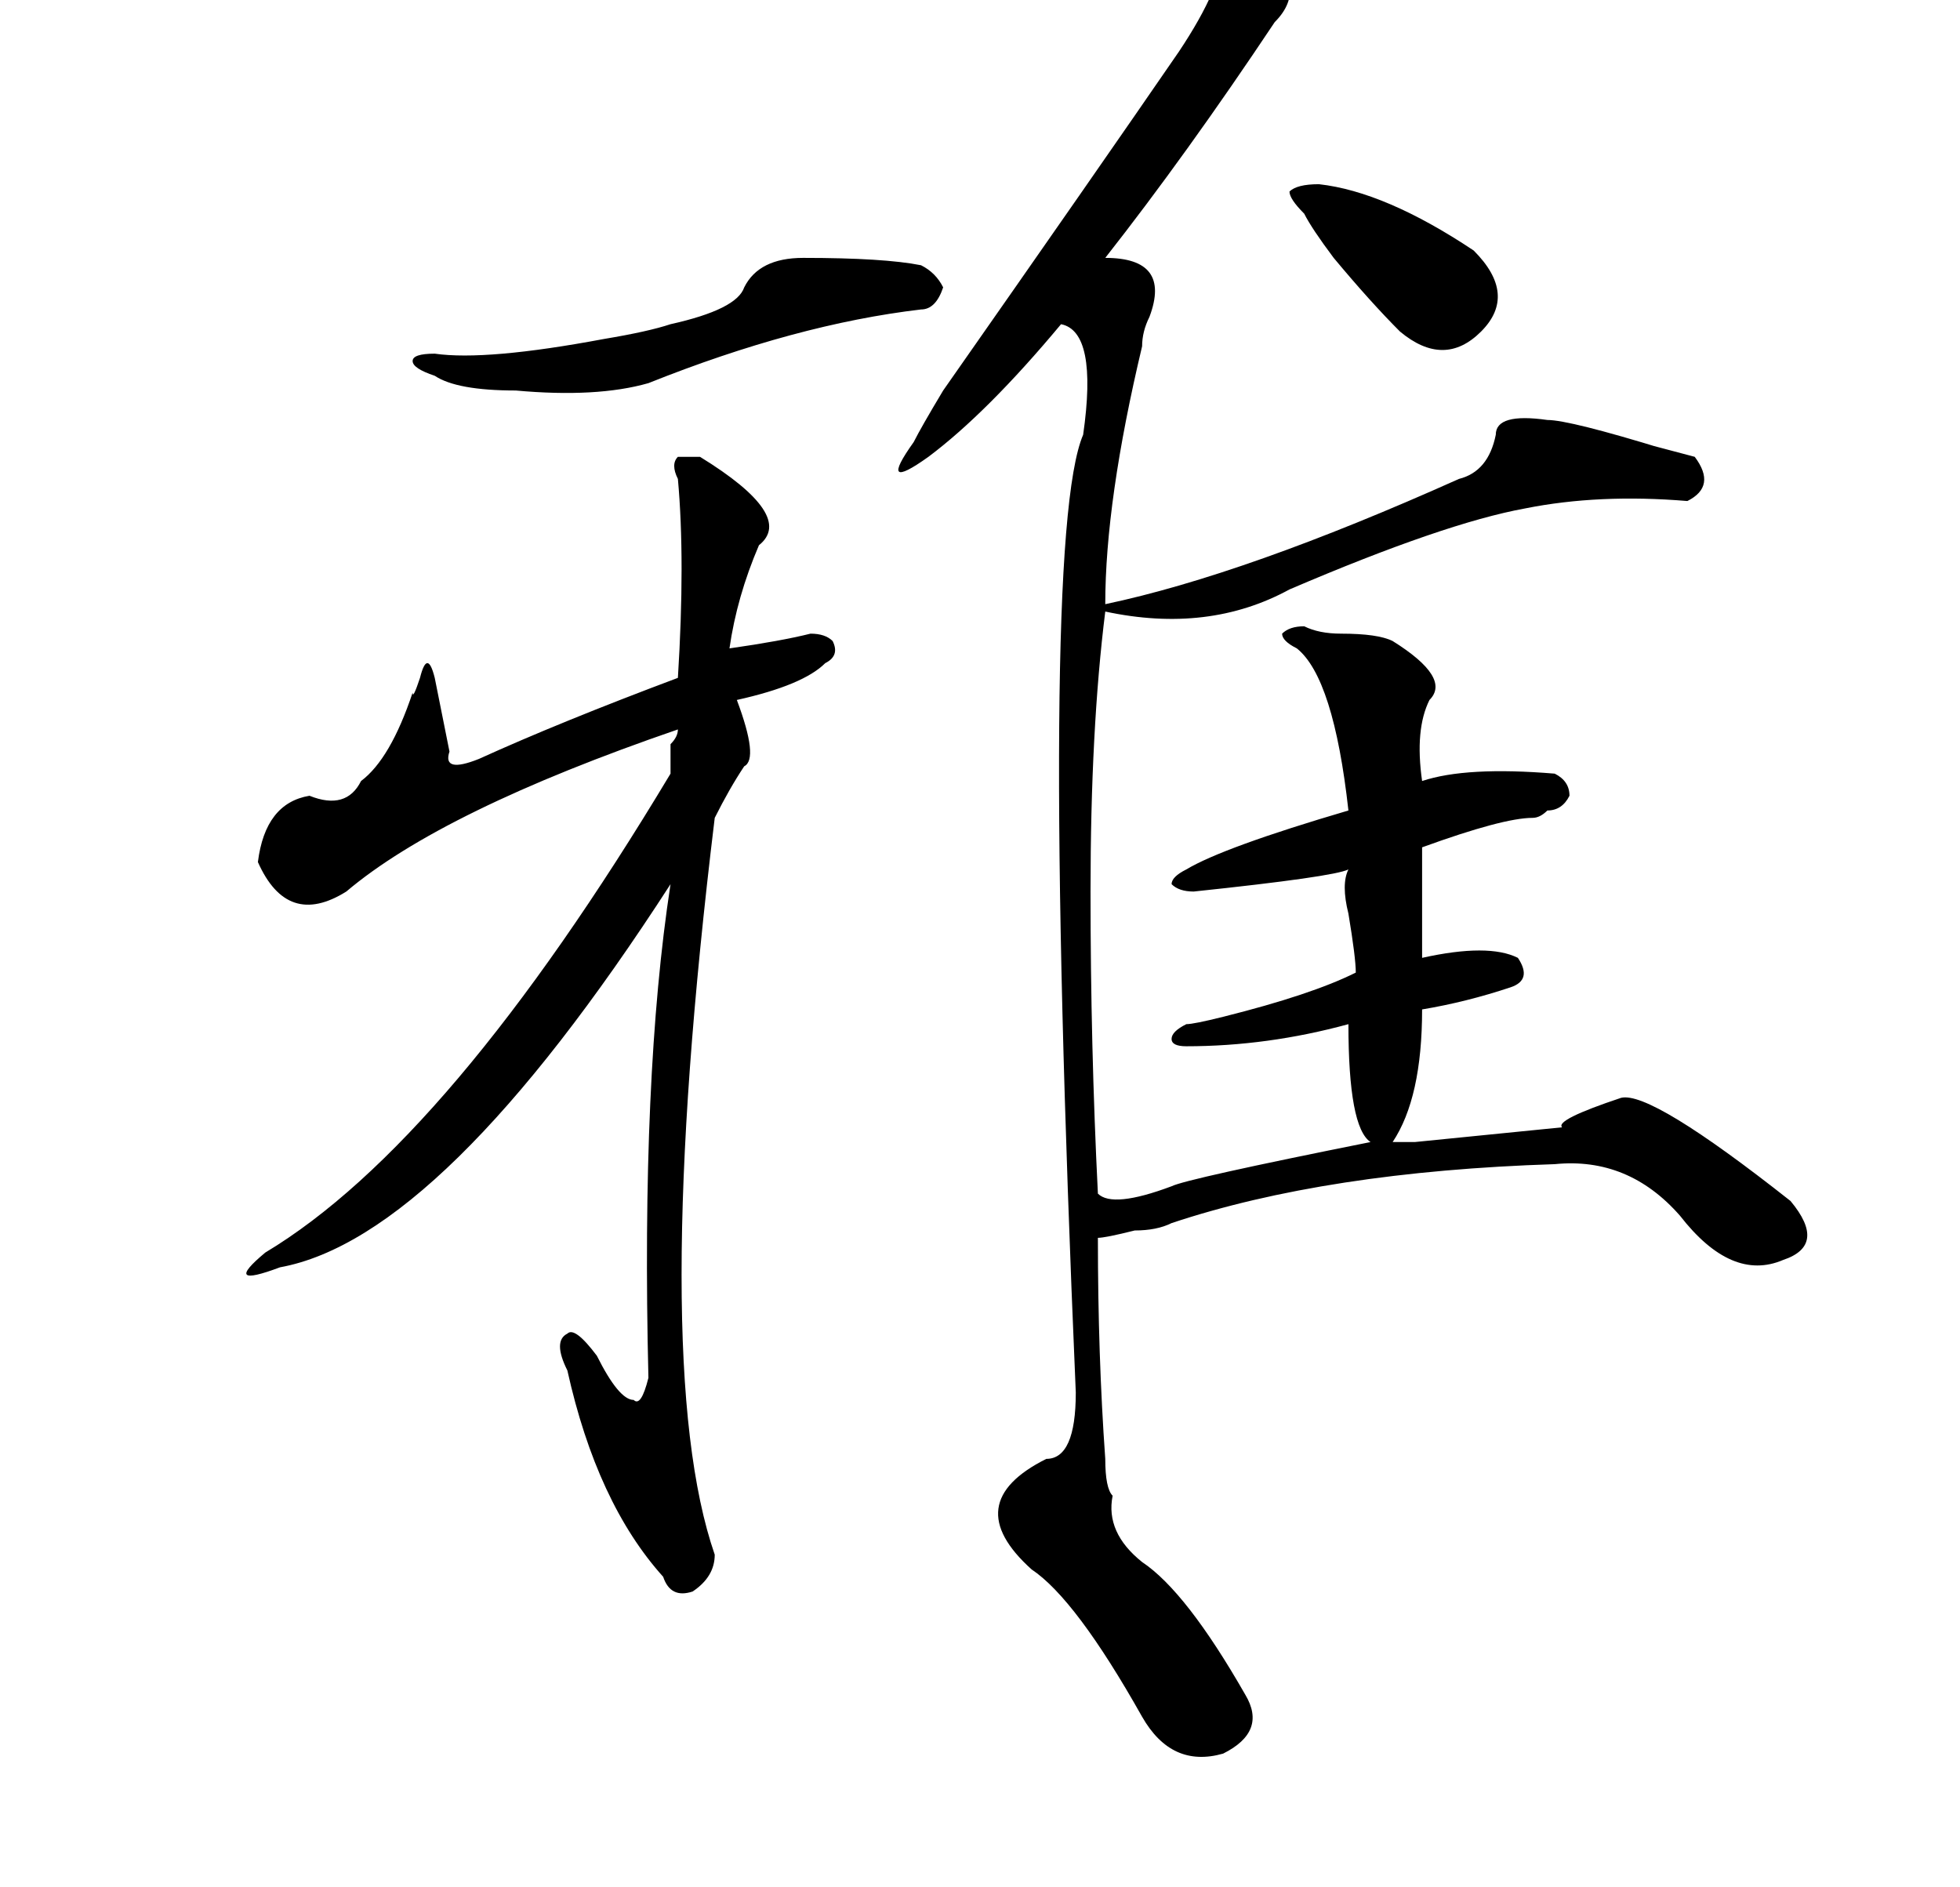
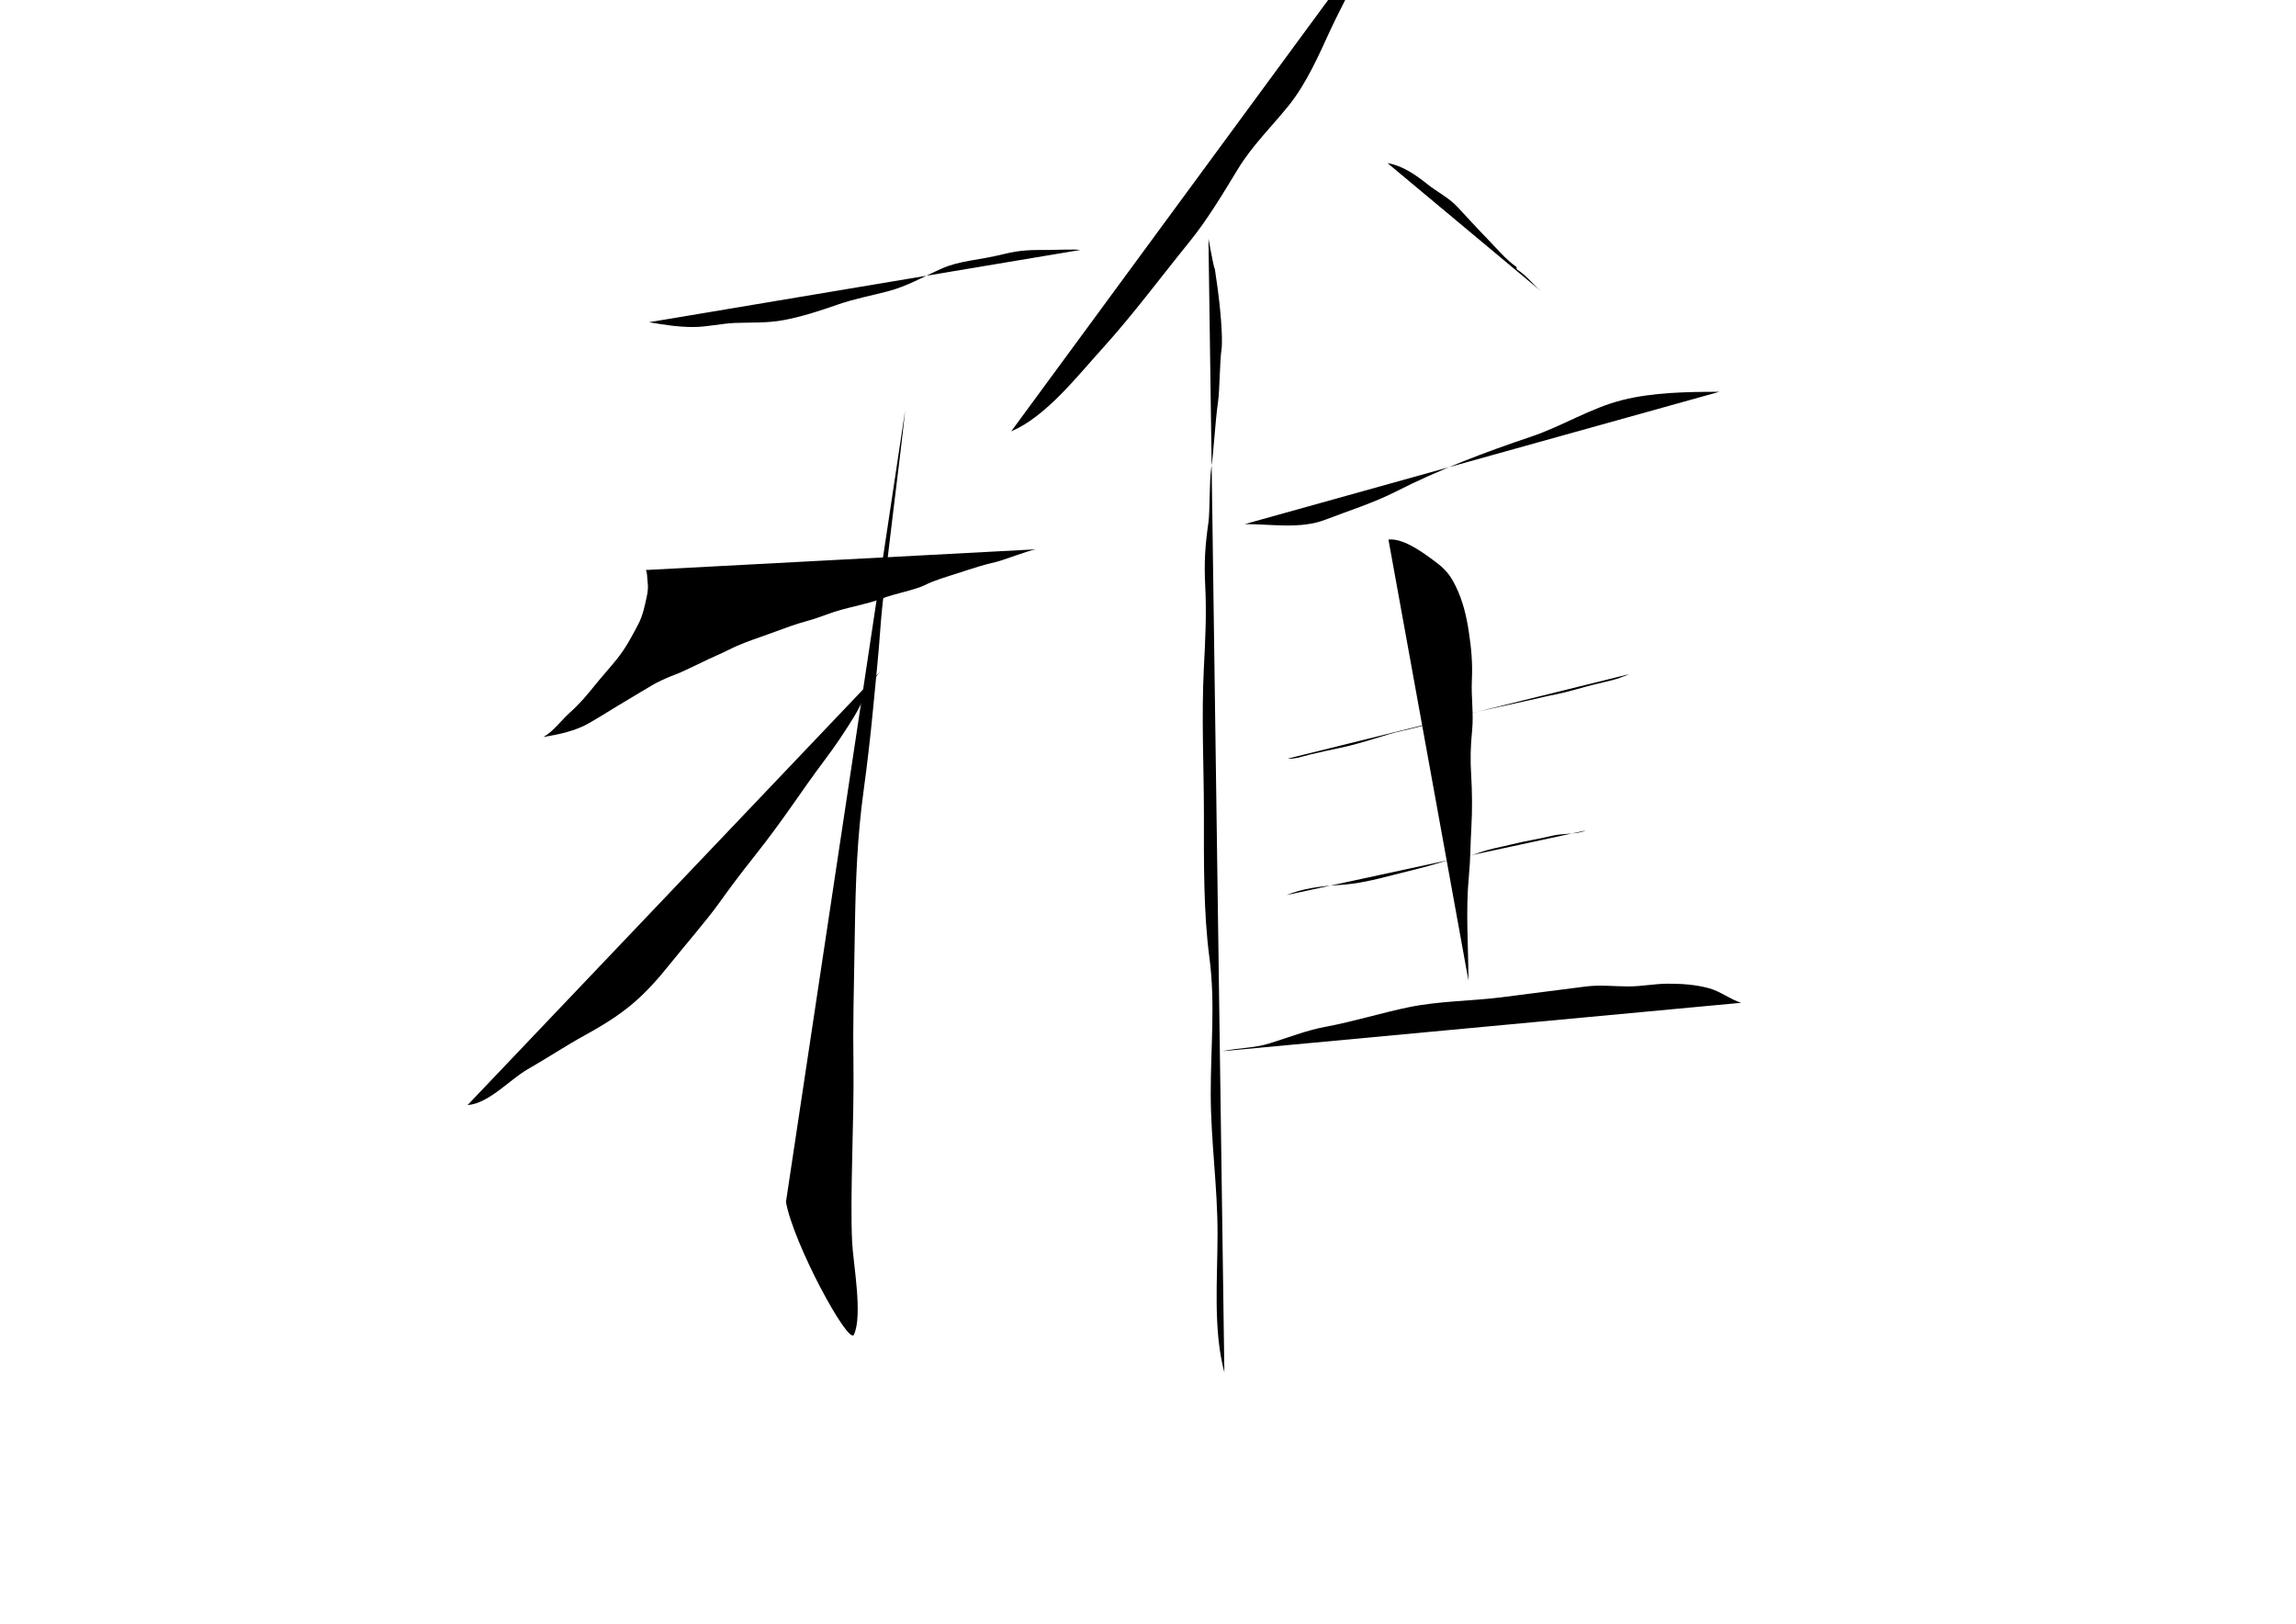
- <svg xmlns="http://www.w3.org/2000/svg" version="1.1" viewBox="-10 0 266 256">
-   <path fill="currentColor" d="M82 65q-1 -2 0 -3h3q13 8 8 12q-3 7 -4 14q7 -1 11 -2q2 0 3 1q1 2 -1 3q-3 3 -12 5q3 8 1 9q-2 3 -4 7q-9 74 0 100q0 3 -3 5q-3 1 -4 -2q-9 -10 -13 -28q-2 -4 0 -5q1 -1 4 3q3 6 5 6q1 1 2 -3q-1 -41 3 -67q-31 48 -53 52q-8 3 -2 -2q25 -15 55 -65v-4q1 -1 1 -2 q-32 11 -45 22q-8 5 -12 -4q1 -8 7 -9q5 2 7 -2q4 -3 7 -12q0 1 1 -2q1 -4 2 0l2 10q-1 3 4 1q11 -5 27 -11q1 -16 0 -27zM167 29q-2 -2 -2 -3q1 -1 4 -1q9 1 21 9q6 6 1 11t-11 0q-4 -4 -9 -10q-3 -4 -4 -6zM99 35q11 0 16 1q2 1 3 3q-1 3 -3 3q-17 2 -37 10q-7 2 -18 1 q-8 0 -11 -2q-3 -1 -3 -2t3 -1q7 1 23 -2q6 -1 9 -2q9 -2 10 -5q2 -4 8 -4zM161 -8q7 6 2 11q-12 18 -23 32q9 0 6 8q-1 2 -1 4q-5 21 -5 35q19 -4 48 -17q4 -1 5 -6q0 -3 7 -2q3 0 16 4q-11 -3 4 1q3 4 -1 6q-12 -1 -22 1q-11 2 -32 11q-11 6 -25 3q-2 16 -2 38q0 21 1 41 q2 2 10 -1q2 -1 27 -6q-3 -2 -3 -16q-11 3 -22 3q-2 0 -2 -1t2 -2q1 0 5 -1q12 -3 18 -6q0 -2 -1 -8q-1 -4 0 -6q-2 1 -21 3q-2 0 -3 -1q0 -1 2 -2q5 -3 22 -8q-2 -18 -7 -22q-2 -1 -2 -2q1 -1 3 -1q2 1 5 1q5 0 7 1q8 5 5 8q-2 4 -1 11q6 -2 18 -1q2 1 2 3q-1 2 -3 2 q-1 1 -2 1q-4 0 -15 4v15q9 -2 13 0q2 3 -1 4q-6 2 -12 3q0 12 -4 18h3l20 -2q-1 -1 8 -4q4 -1 23 14q5 6 -1 8q-7 3 -14 -6q-7 -8 -17 -7q-31 1 -52 8q-2 1 -5 1q-4 1 -5 1q0 16 1 30q0 4 1 5q-1 5 4 9q6 4 14 18q3 5 -3 8q-7 2 -11 -5q-9 -16 -15 -20q-10 -9 2 -15 q4 0 4 -9q-5 -116 1 -130q2 -14 -3 -15q-10 12 -18 18q-7 5 -2 -2q1 -2 4 -7q21 -30 32 -46q6 -9 6 -14q0 -3 1 -3t4 2z" />
+ <svg xmlns="http://www.w3.org/2000/svg" version="1.1" id="ya" x="0px" y="0px" viewBox="0 0 841.89 595.281" xml:space="preserve">
+   <path class="pen line-ya-1" d="M237.945,118.14  c5.552,0.899,10.408,1.751,16.2,1.75c5.27-0.001,10.283-1.307,15.494-1.5c6.007-0.223,11.687,0.088,17.574-1.008  c6.773-1.262,13.416-3.431,20.056-5.749c5.836-2.037,12.146-3.24,18.17-4.805c7.204-1.871,13.084-5.359,19.763-8.321  c6.889-3.054,13.054-2.944,22.91-5.368c6.32-1.554,10.055-1.5,16.667-1.5c2.465,0,8.939-0.342,11.333,0" />
+   <path class="pen line-ya-2" d="M236.778,208.974c0.63,0.771,0.5,3.095,0.663,4.167  c0.295,1.95,0.124,3.693-0.296,5.633c-0.767,3.544-1.467,6.978-3.167,10.2c-2.4,4.551-4.537,8.623-7.783,12.667  c-2.37,2.953-5.553,6.487-7.913,9.408c-2.867,3.549-5.783,7.074-9.154,10.038c-3.274,2.879-6.092,6.999-9.868,9.115  c5.61-0.924,11.79-2.236,16.684-5.061c5.799-3.347,9.668-5.923,14.25-8.583c8-4.646,9.533-6.287,18.125-9.542  c2.783-1.054,11.294-5.373,14.75-6.844c2.73-1.162,5.238-2.55,7.25-3.406c4.844-2.063,6.743-2.559,11.463-4.283  c6.412-2.342,9.584-3.579,14.662-4.967c4.096-1.12,7.713-2.767,11.821-3.912c4.799-1.338,9.951-2.284,14.513-3.963  c6.792-2.5,12.263-3.159,16.292-5.125c3.788-1.849,7.647-2.918,11.75-4.25c6.17-2.002,10.238-3.337,14.286-4.215  c2.589-0.562,12.023-4.265,14.714-4.66" />
+   <path class="pen line-ya-3" d="M331.901,150.412  c-1.602,16.369-7.967,63.642-9.123,80.395c-0.636,9.217-1.769,19.923-2.633,29.003c-1.005,10.552-2.252,21.183-3.45,29.83  c-2.349,16.949-2.963,33.207-3.25,52c-0.366,24.018-0.741,32.352-0.5,49.5c0.267,18.996-1.319,47.457-0.481,64.333  c0.385,7.747,3.958,26.781,0.647,33.834c-1.917,4.083-22.241-33.406-24.917-48.667" />
+   <path class="pen line-ya-4" d="M322.778,246.14  c-4.111,4.839-6.483,11.502-9.648,16.667c-3.379,5.515-6.828,10.641-10.667,15.742c-9.354,12.432-14.436,20.999-26.019,35.591  c-4.557,5.741-8.927,11.523-13,17.25c-3.803,5.347-13.24,16.369-17.326,21.484c-10.172,12.731-16.856,18.514-31.407,26.516  c-7.423,4.082-13.907,8.433-21.298,12.666c-6.462,3.701-14.19,12.521-21.969,13.084" />
+   <path class="pen line-ya-5" d="M500.112-17.86  c-1.787,9.371-8.104,19.755-12.131,28.518c-4.304,9.365-8.93,19.956-15.388,27.966c-6.448,8-13.473,14.781-18.667,23.331  c-5.531,9.105-11.256,18.667-17.78,26.703c-10.256,12.635-20.731,26.745-31.55,38.683c-9.792,10.804-21.107,25.425-33.817,30.799" />
+   <path class="pen line-ya-6" d="M443.112,87.474c3.765,20.407,1.138,2.658,3.358,18.215c0.641,4.488,2.126,17.806,1.396,22.673  c-0.555,3.693-0.672,14.866-1.188,18.527c-1.213,8.588-1.695,19.751-2.565,24.918c-0.687,4.076-0.446,15.756-1,19.667  c-1.244,8.785-1.626,14.521-1.167,23.678c0.494,9.852,0.009,19.48-0.505,29.488c-0.95,18.519,0.005,35.662,0.005,54  c0,17.029-0.196,35.76,2.025,52.5c2.206,16.61,0.431,33.256,0.475,50c0.046,17.451,2.5,33.638,2.5,51.126  c0,16.812-1.685,35.172,2.5,50.874" />
+   <path class="pen line-ya-7" d="M508.779,59.807c5.313,0.847,10.302,4.262,14.424,7.574c3.799,3.052,8.018,5.049,11.233,8.501  c3.549,3.809,7.055,7.683,10.602,11.314c3.197,3.273,7.305,8.196,11.026,10.666c0.128,0.308-0.042,0.585,0.104,0.889  c3.578,2.208,5.73,5.339,8.943,8.057" />
+   <path class="pen line-ya-8" d="M456.445,192.14c9.896,0,20.417,1.893,29.488-1.597c8.594-3.305,17.737-6.159,26.039-10.393  c15.252-7.779,32.551-14.403,49.336-20.022c11.685-3.912,21.833-10.534,33.662-13.487c11.147-2.783,23.406-3,35.475-3" />
+   <path class="pen line-ya-9" d="M472.112,278.14c2.948,0.157,5.304-0.797,8.166-1.5c3.59-0.881,7.569-1.707,11.252-2.492  c9.195-1.96,16.019-4.747,22.415-6.174c9.713-2.167,15.605-4.279,23.847-6.175c8.653-1.991,16.027-3.519,23.32-5.158  c3.211-0.722,6.597-1.56,9.833-2.167c3.376-0.633,10.13-2.681,13.5-3.5c5.705-1.387,7.559-1.554,13-3.833" />
+   <path class="pen line-ya-10" d="M471.779,328.14c5.741-2.36,12.689-3.317,18.982-3.667c7.072-0.394,13.047-1.894,19.684-3.592  c6.403-1.639,12.96-3.153,19.334-5.158c4.132-1.3,7.845-1.437,12.008-2.916c5.158-1.833,8.138-2.131,12.158-3.167  c5.229-1.347,10.008-1.955,15.229-3.249c3.757-0.931,9.063-0.426,12.271-1.918" />
+   <path class="pen line-ya-11" d="M509.112,197.807c5.092-0.535,11.679,4.092,15.439,6.833c4.391,3.202,6.642,4.919,9.302,10.418  c2.559,5.291,3.888,10.892,4.759,16.749c0.875,5.88,1.39,11.081,1.093,17.399c-0.306,6.496,0.706,12.478,0.073,18.767  c-0.601,5.969-0.669,10.577-0.334,16.167c0.37,6.177,0.437,12.856,0.076,19.019c-0.408,6.981-0.299,11.692-0.908,17.981  c-1.23,12.704-0.204,25.325-0.167,38.333" />
+   <path class="pen line-ya-12" d="M448.195,385.39c5.878-1.262,11.406-1.047,17.277-2.86c6.818-2.105,13.487-4.779,20.528-6.084  c10.456-1.938,20.583-5.152,30.894-7.251c10.932-2.226,22.404-2.169,33.551-3.555c10.473-1.302,20.727-2.7,31.188-3.993  c5.158-0.638,10.403,0,15.563-0.007c5.019-0.007,9.438-1,14.486-1c5.116,0,10.087,0.327,15.012,1.682  c4.217,1.159,7.671,4.037,11.751,5.318" />
</svg>
